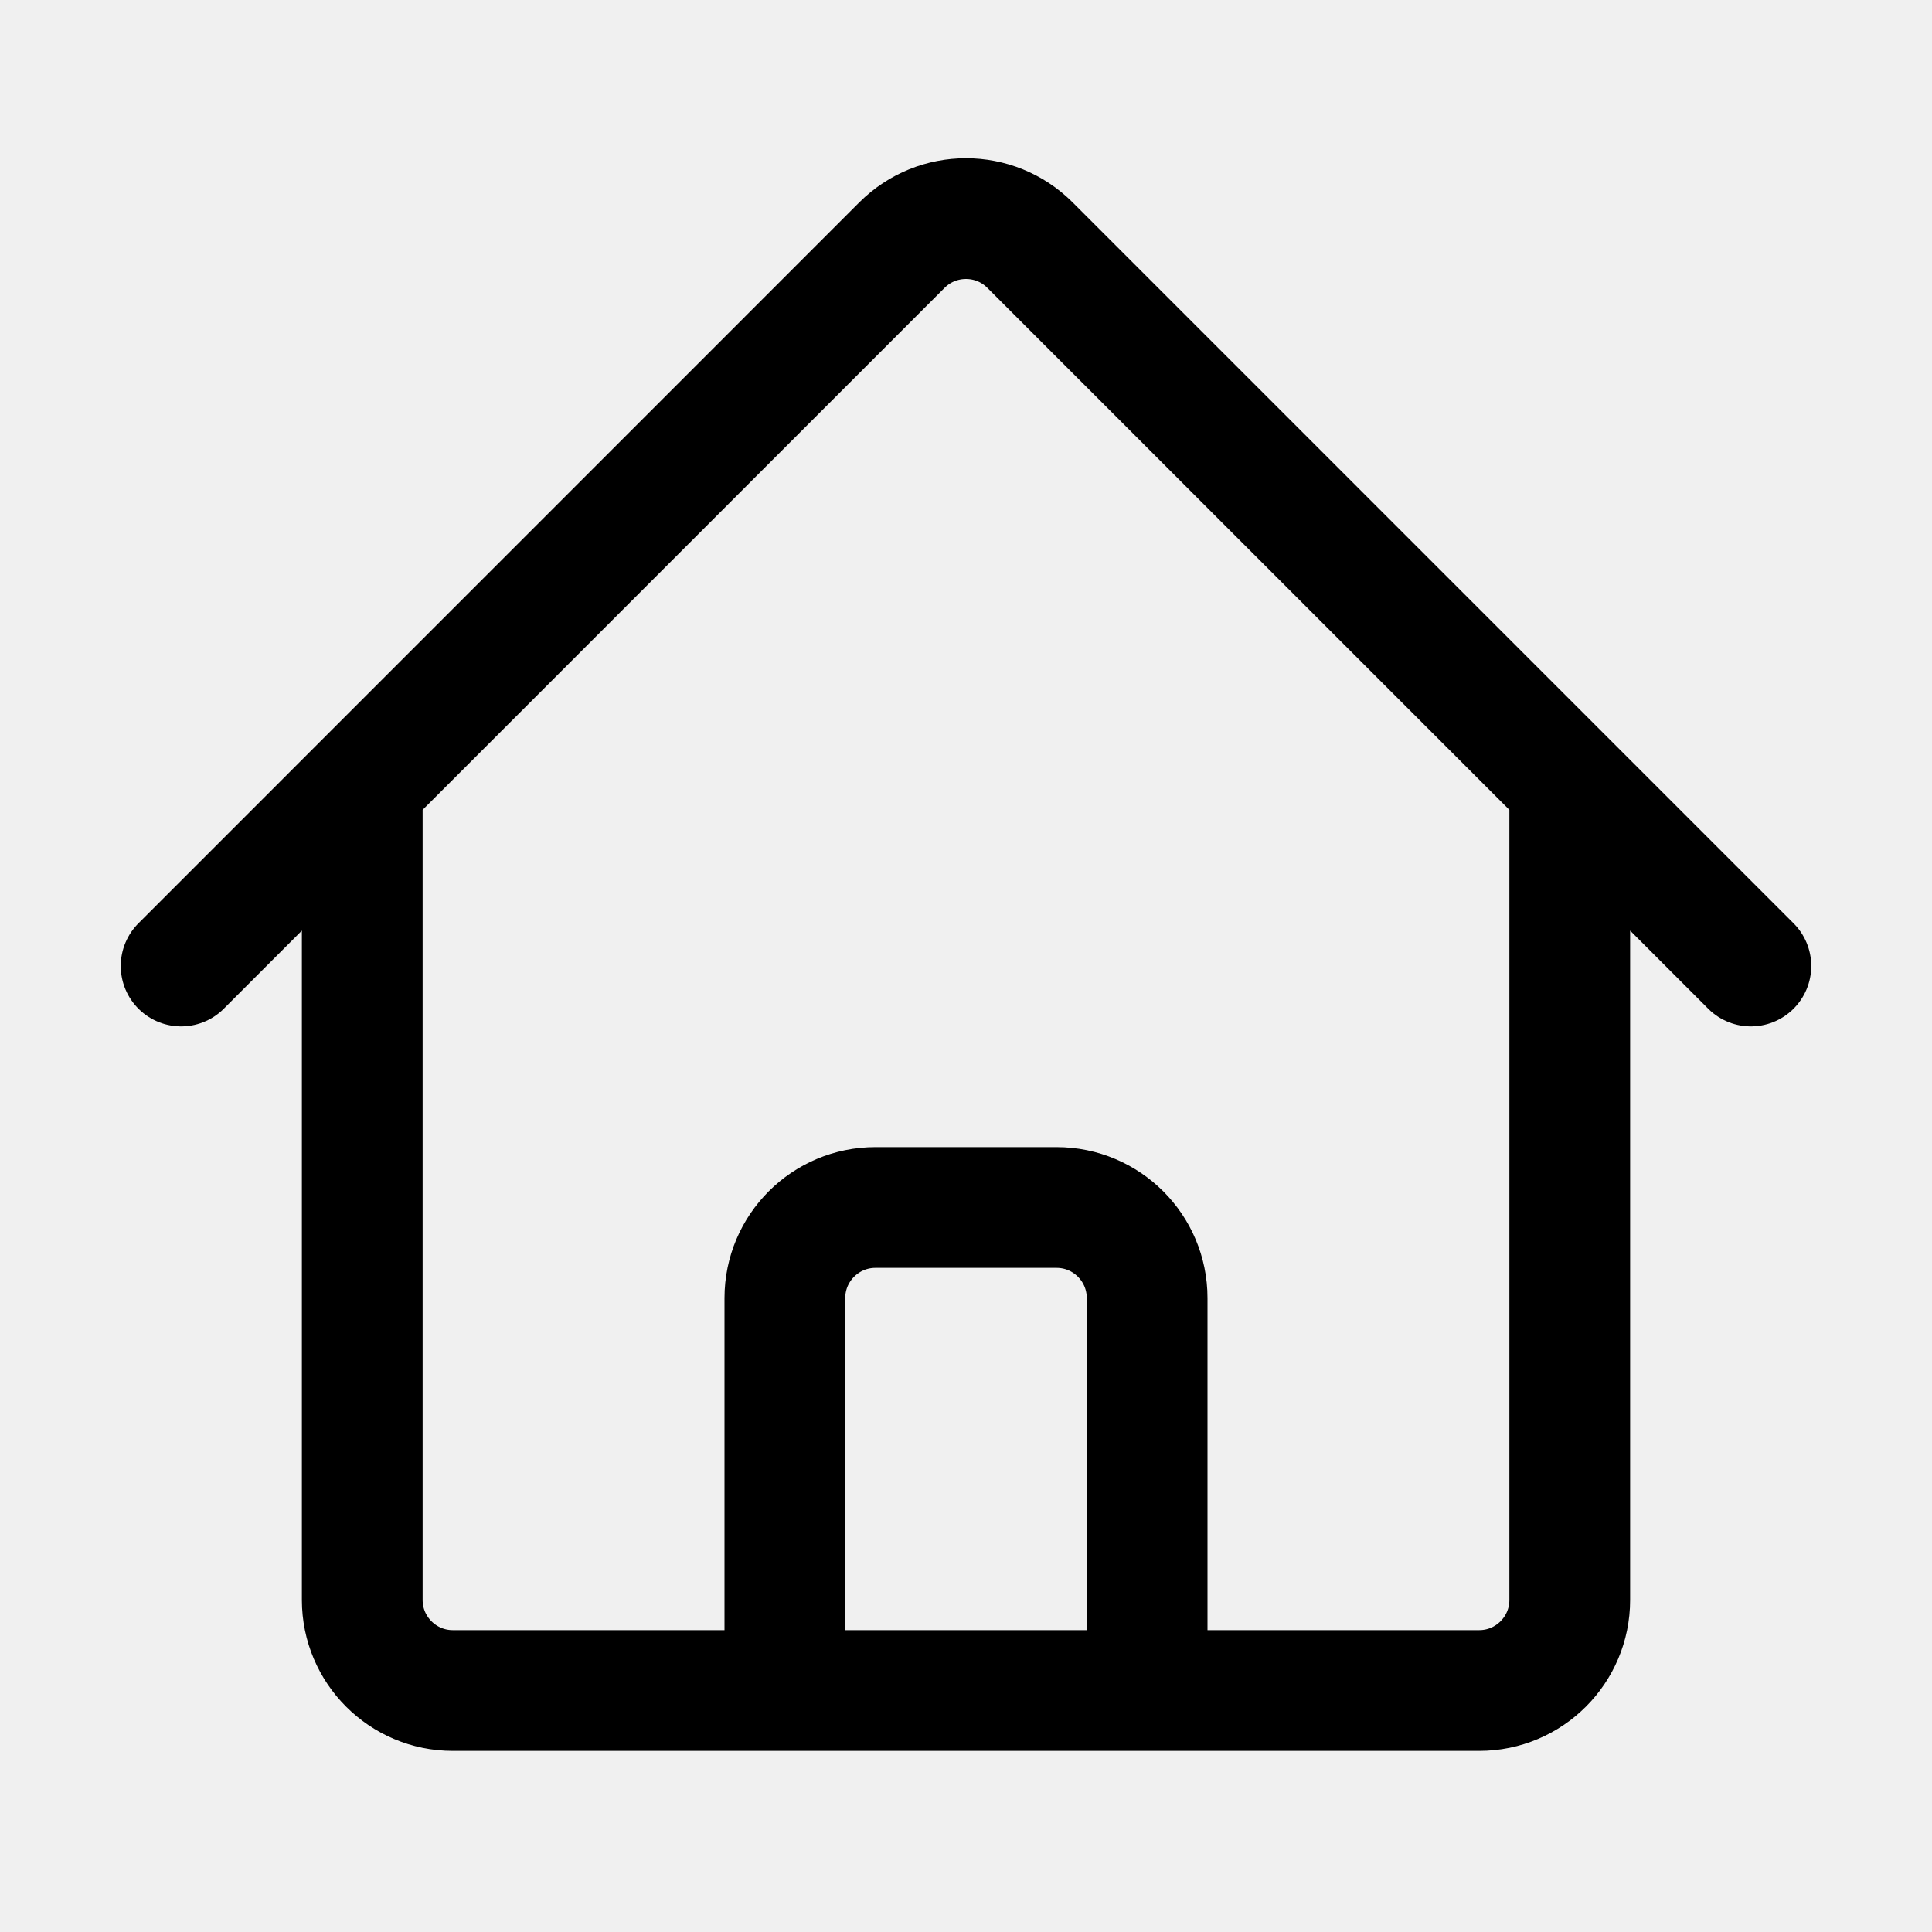
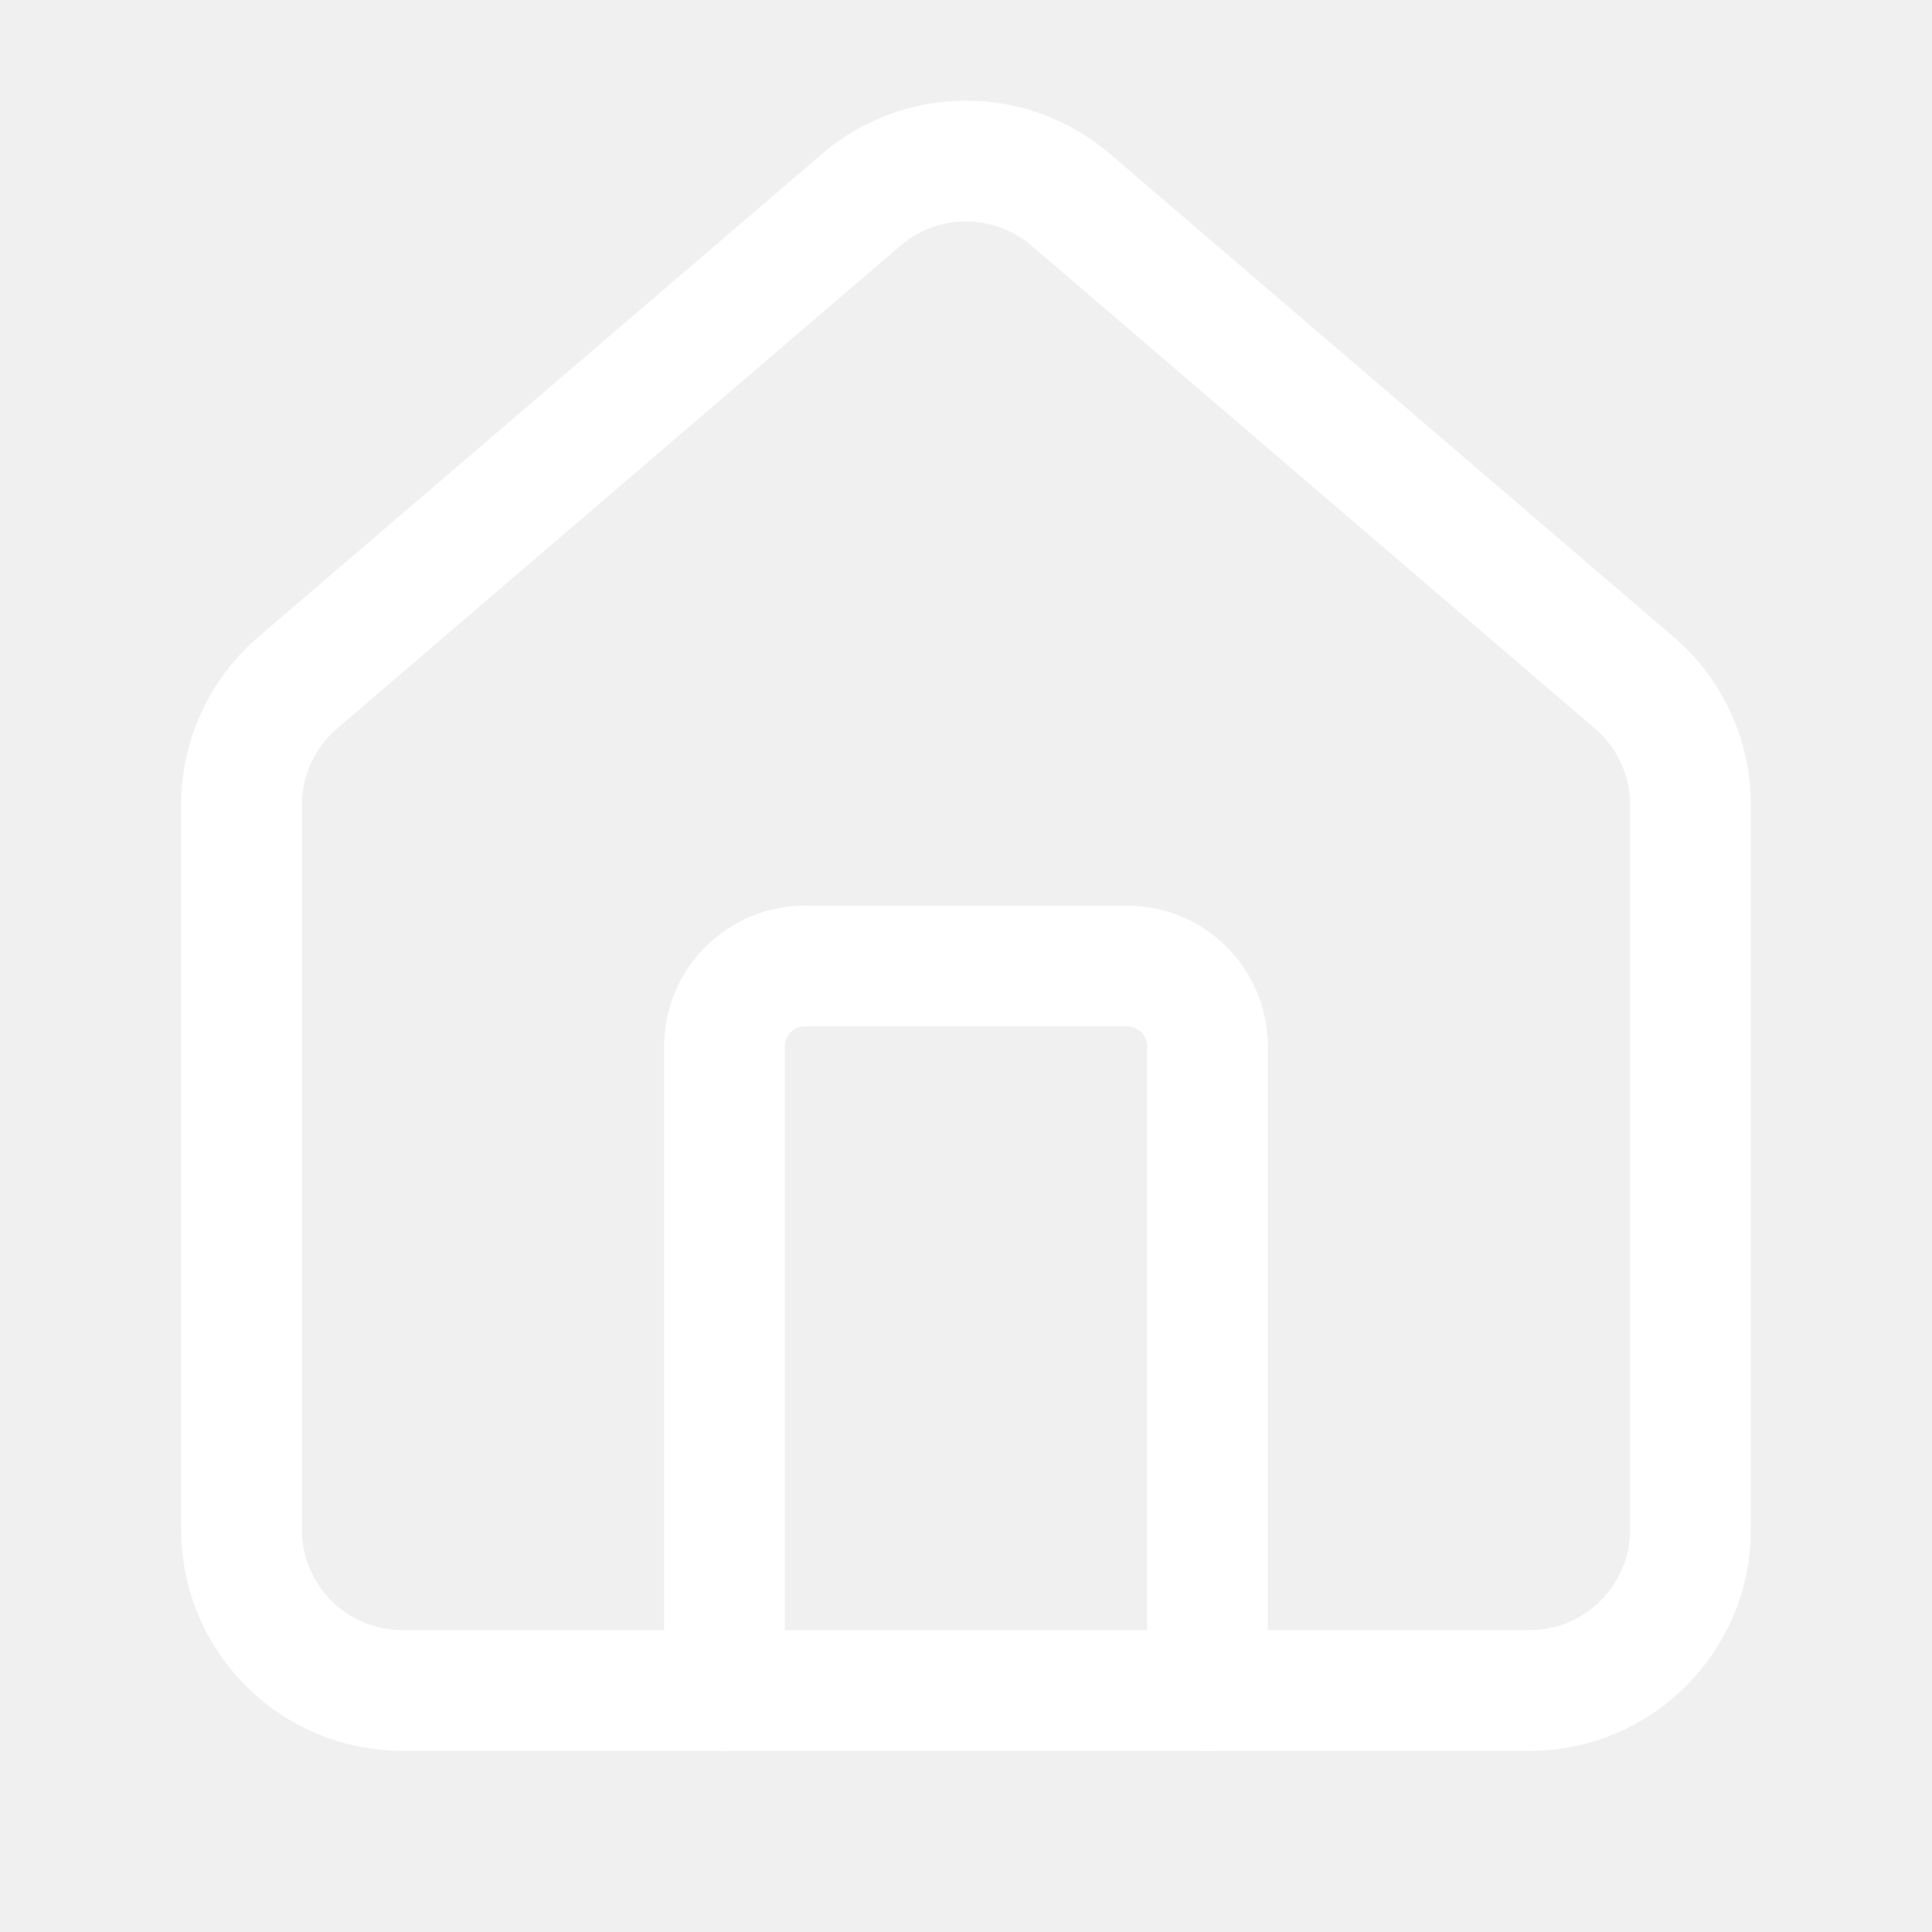
- <svg xmlns="http://www.w3.org/2000/svg" fill="none" viewBox="0 0 24 24" stroke-width="1.5" stroke="currentColor" class="size-6">
-   <path stroke-linecap="round" stroke-linejoin="round" d="m2.25 12 8.954-8.955c.44-.439 1.152-.439 1.591 0L21.75 12M4.5 9.75v10.125c0 .621.504 1.125 1.125 1.125H9.75v-4.875c0-.621.504-1.125 1.125-1.125h2.25c.621 0 1.125.504 1.125 1.125V21h4.125c.621 0 1.125-.504 1.125-1.125V9.75M8.25 21h8.25" />
+ <svg xmlns="http://www.w3.org/2000/svg" width="32" height="32" viewBox="0 0 24 24" fill="none" stroke="#ffffff" stroke-width="1.5" stroke-linecap="round" stroke-linejoin="round" class="lucide lucide-house-icon lucide-house">
+   <path d="M15 21v-8a1 1 0 0 0-1-1h-4a1 1 0 0 0-1 1v8" />
+   <path d="M3 10a2 2 0 0 1 .709-1.528l7-5.999a2 2 0 0 1 2.582 0l7 5.999A2 2 0 0 1 21 10v9a2 2 0 0 1-2 2H5a2 2 0 0 1-2-2z" />
</svg>
